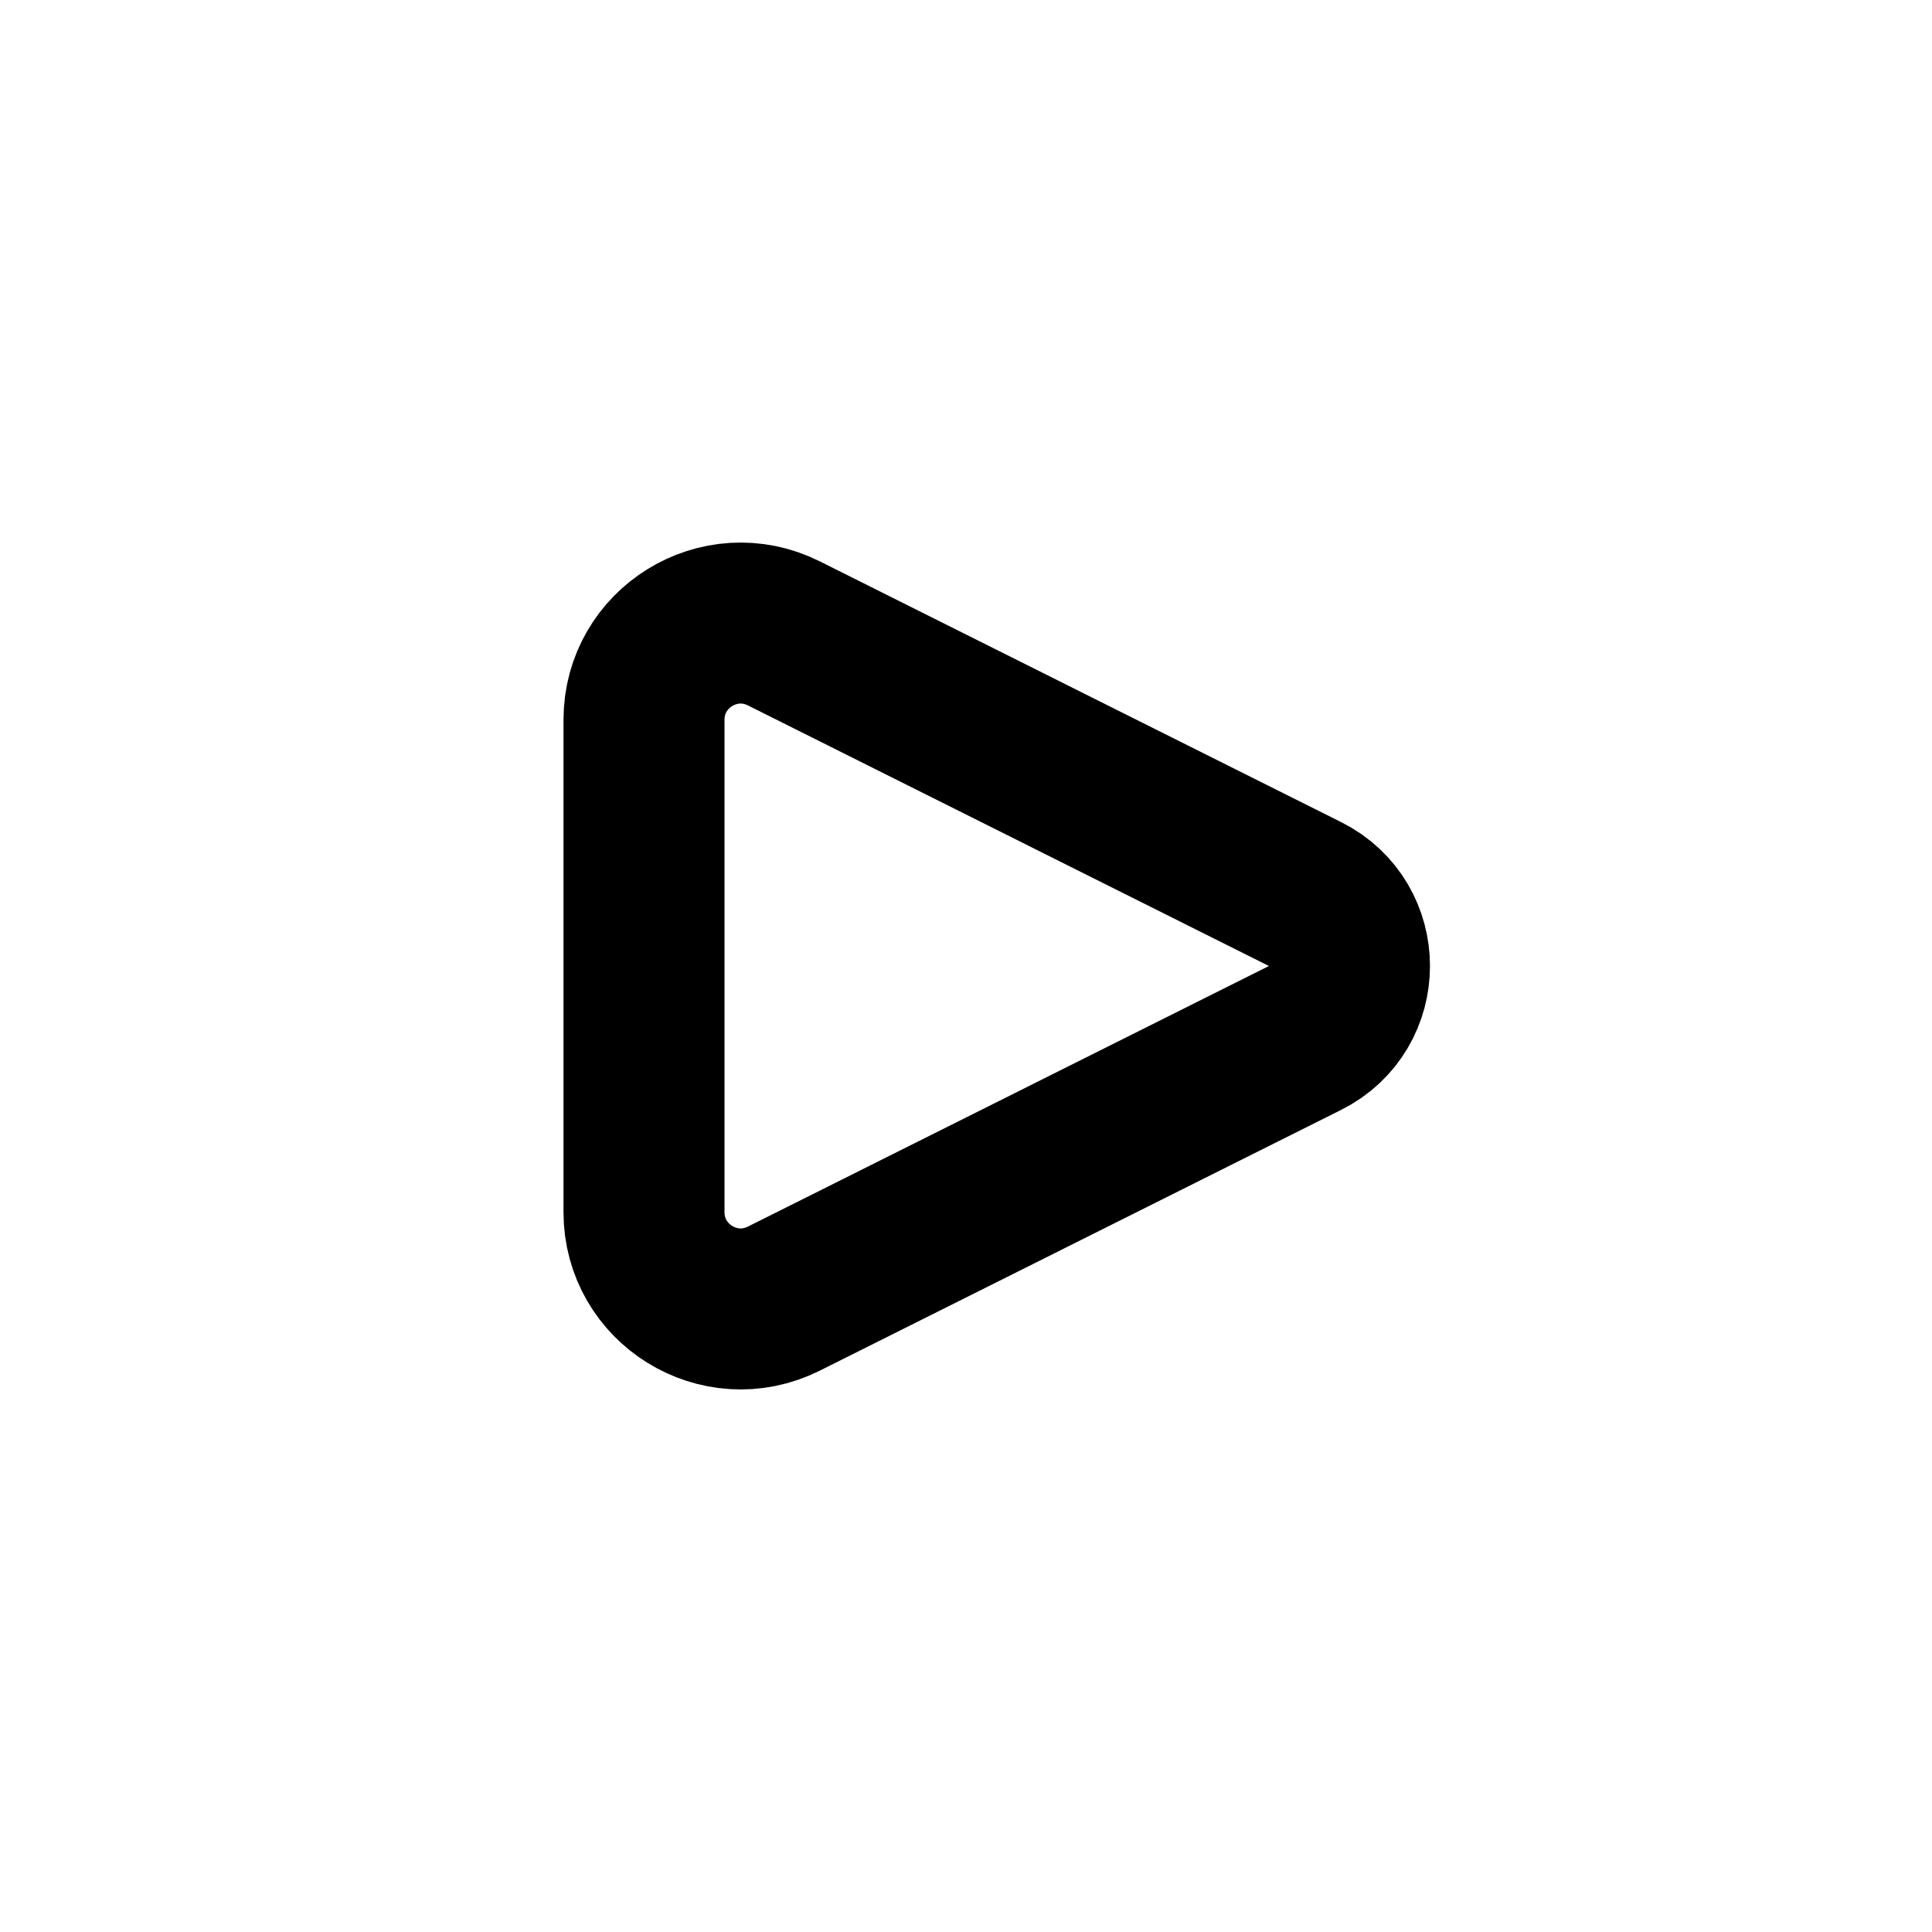
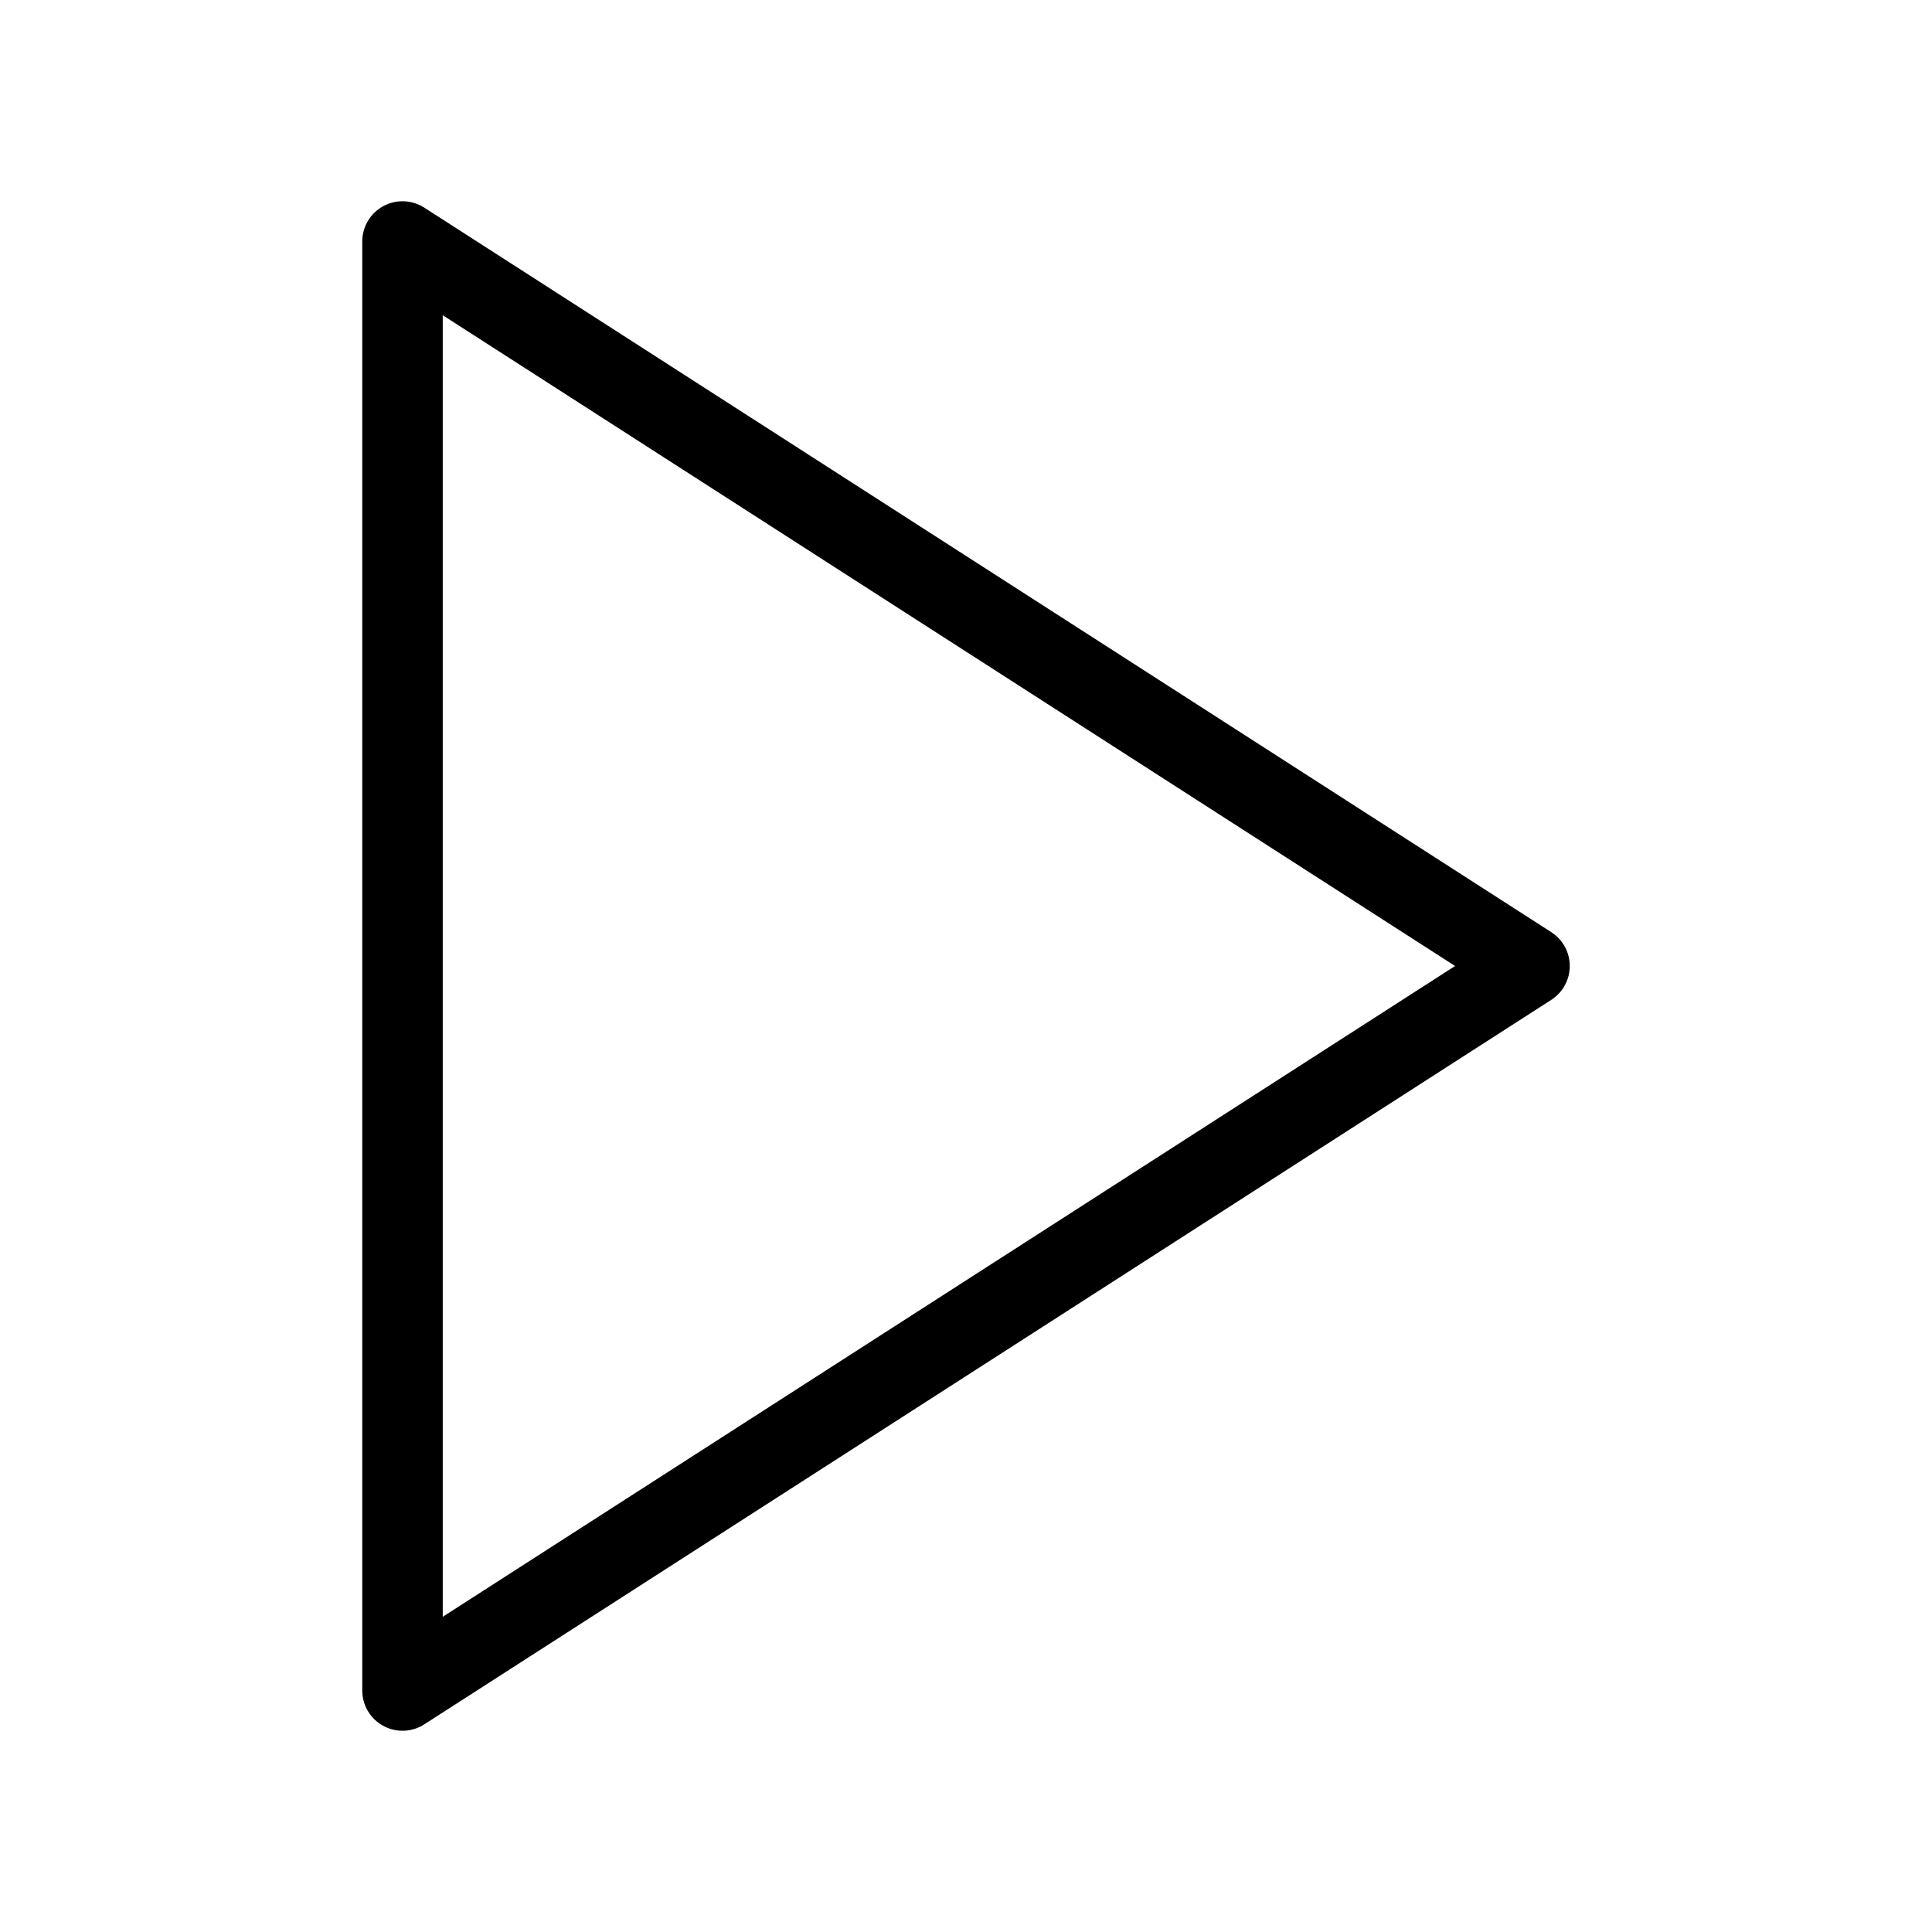
<svg xmlns="http://www.w3.org/2000/svg" width="24" height="24" viewBox="0 0 24 24" fill="none">
-   <path d="M16.211 11.106L9.737 7.868C8.939 7.469 8 8.05 8 8.942V15.058C8 15.95 8.939 16.531 9.737 16.132L16.211 12.894C16.948 12.526 16.948 11.474 16.211 11.106Z" stroke="currentColor" stroke-width="2" stroke-linecap="round" stroke-linejoin="round" />
+   <path d="M5 3L19 12L5 21V3Z" stroke="currentColor" stroke-width="1" stroke-linecap="round" stroke-linejoin="round" />
</svg>
